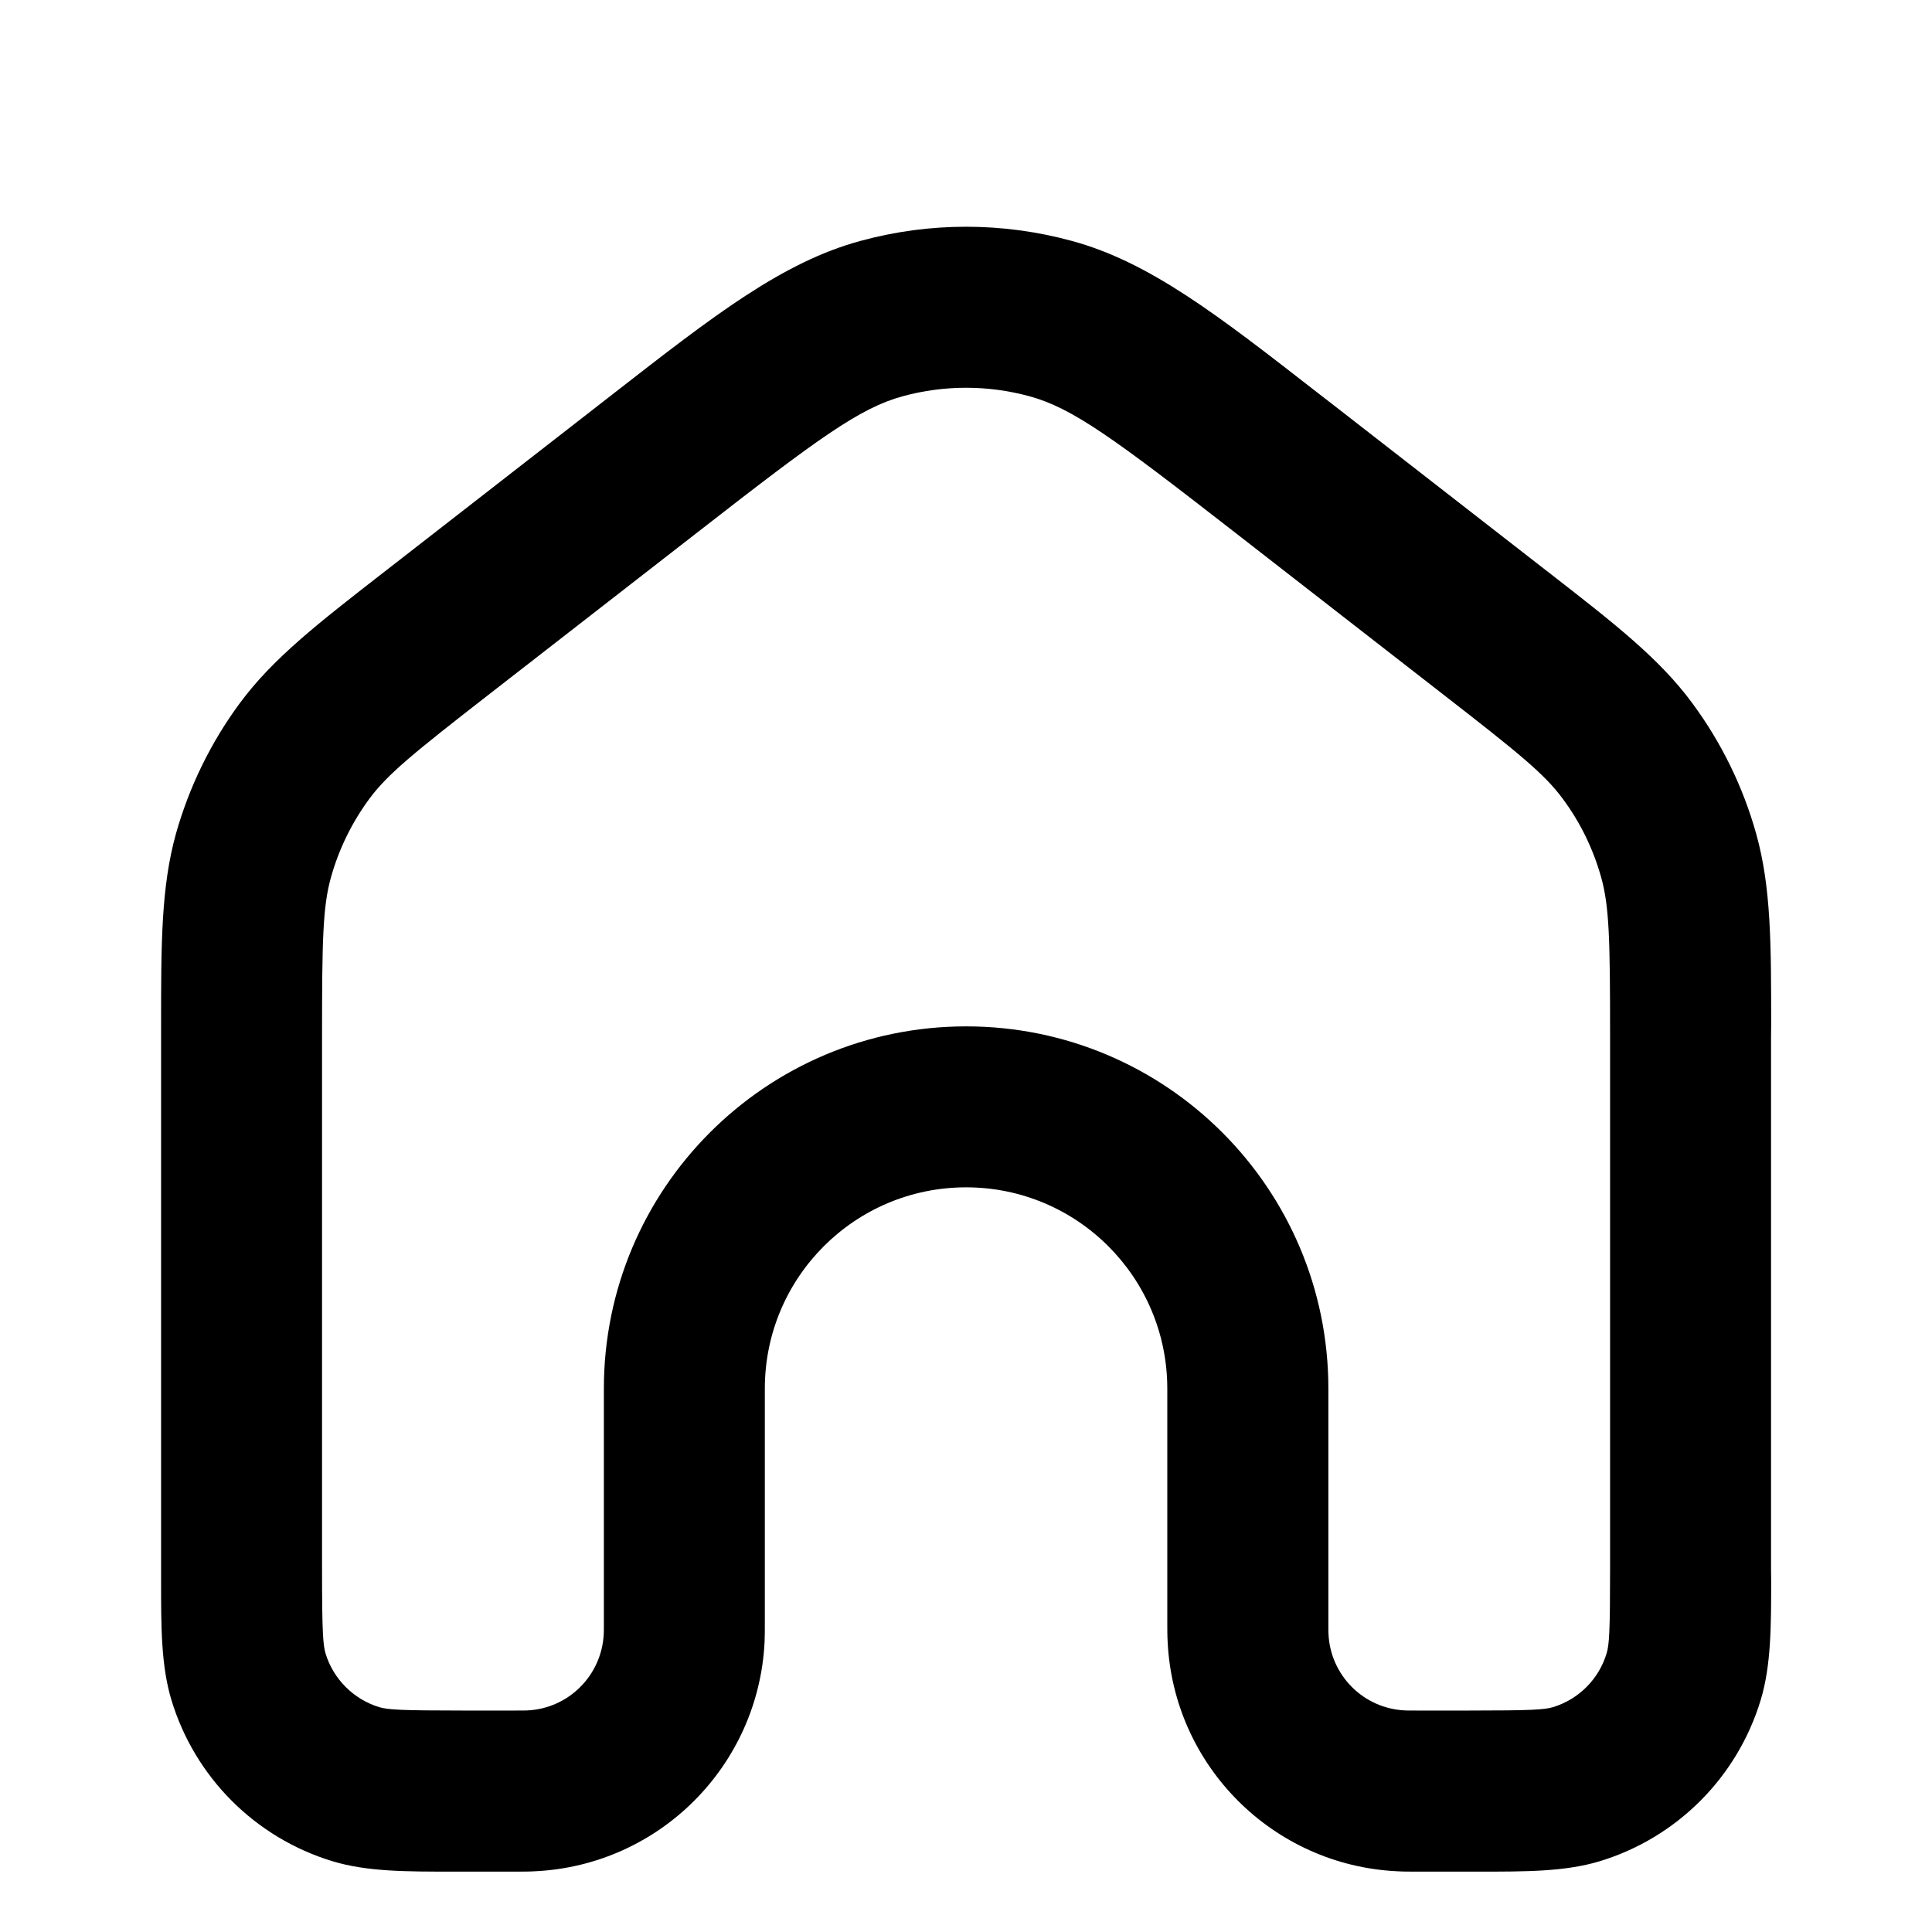
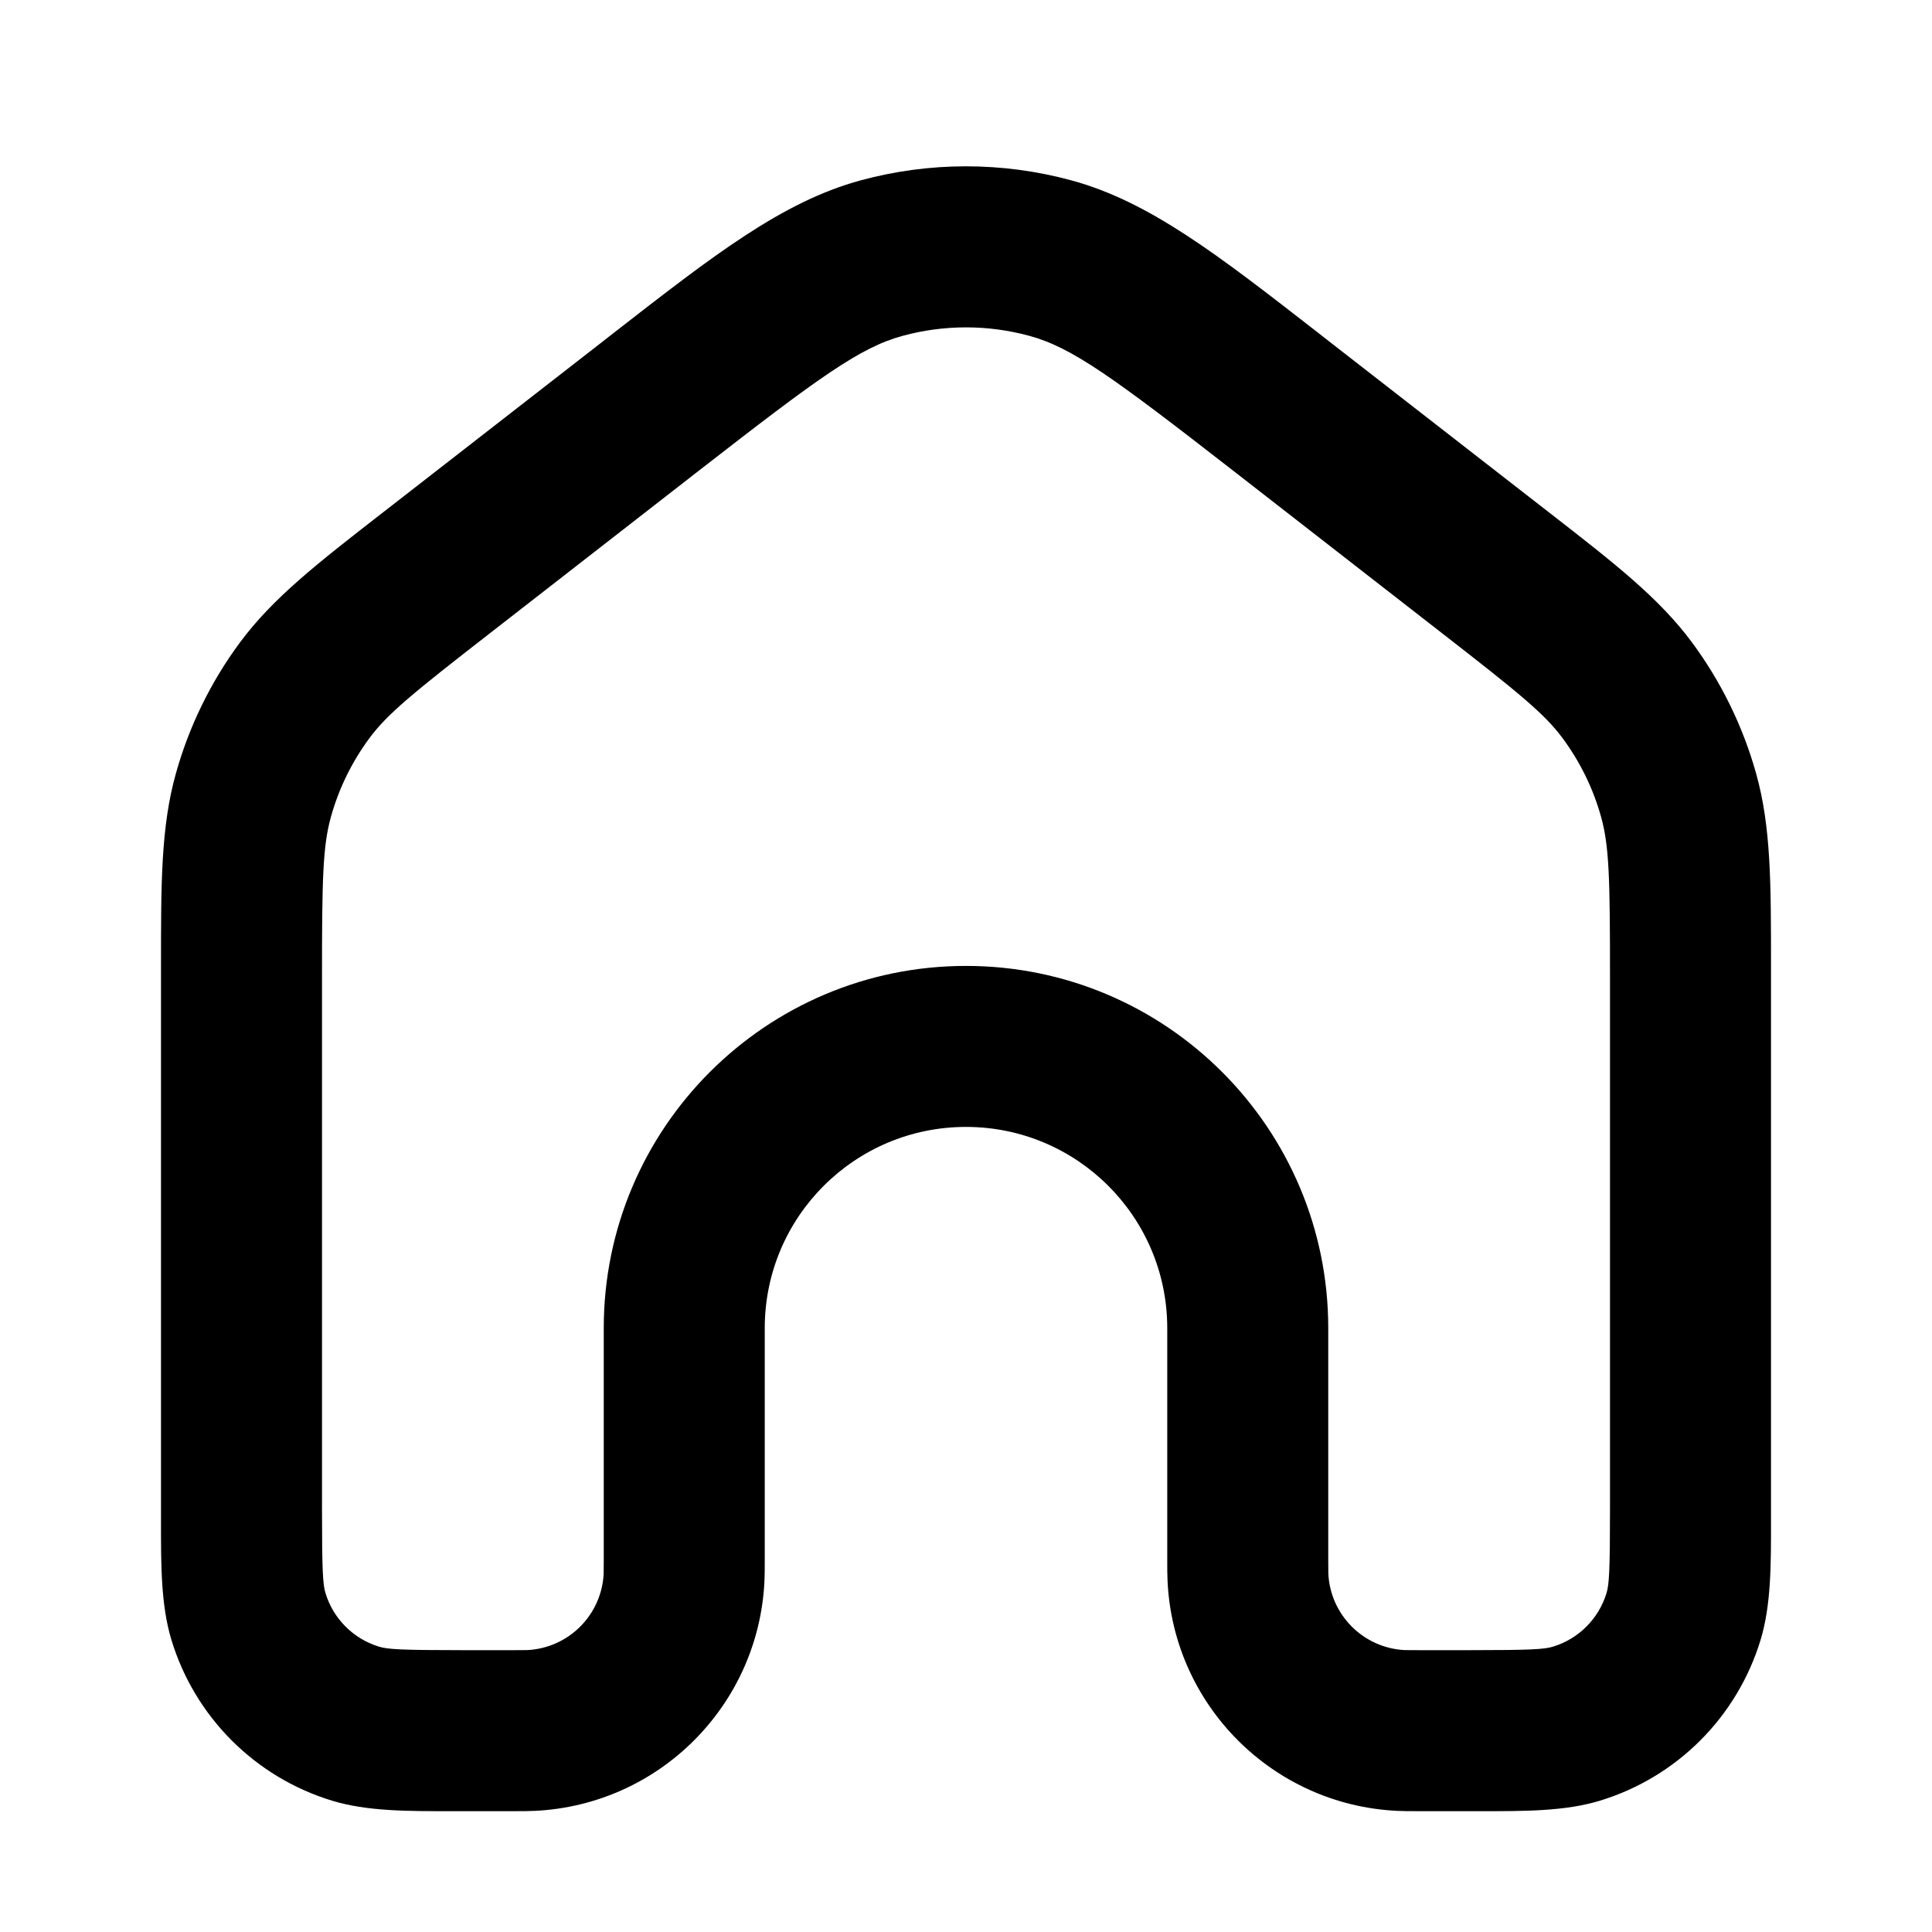
- <svg xmlns="http://www.w3.org/2000/svg" viewBox="0 0 16 16">
-   <path fill-rule="evenodd" clip-rule="evenodd" d="M8.523 3.281C8.181 3.188 7.82 3.188 7.478 3.281C7.122 3.377 6.776 3.63 5.791 4.397L4.057 5.745C3.423 6.238 3.21 6.411 3.059 6.615C2.915 6.81 2.807 7.03 2.741 7.265C2.673 7.509 2.667 7.783 2.667 8.586V13C2.667 13.513 2.675 13.622 2.696 13.693C2.761 13.906 2.928 14.073 3.141 14.138C3.211 14.159 3.32 14.166 3.834 14.166H4.251C4.336 14.166 4.355 14.166 4.367 14.165C4.709 14.149 4.983 13.875 5 13.532C5.001 13.52 5.001 13.502 5.001 13.416V11.5C5.001 9.843 6.344 8.5 8.001 8.5C9.658 8.5 11.001 9.843 11.001 11.5V13.416C11.001 13.502 11.001 13.52 11.002 13.532C11.018 13.875 11.292 14.149 11.635 14.165C11.647 14.166 11.665 14.166 11.751 14.166H12.167C12.681 14.166 12.79 14.159 12.861 14.138C13.074 14.073 13.241 13.906 13.305 13.693C13.327 13.622 13.334 13.513 13.334 13V8.586C13.334 7.783 13.328 7.509 13.26 7.265C13.194 7.03 13.087 6.81 12.942 6.615C12.792 6.411 12.579 6.238 11.944 5.745L10.211 4.397C9.225 3.63 8.88 3.377 8.523 3.281ZM7.13 1.994C7.7 1.839 8.301 1.839 8.872 1.994C9.521 2.169 10.09 2.613 10.916 3.256C10.953 3.285 10.991 3.314 11.03 3.344L12.763 4.692C12.787 4.711 12.81 4.729 12.834 4.747C13.37 5.164 13.741 5.452 14.014 5.822C14.255 6.148 14.435 6.515 14.544 6.905C14.668 7.348 14.668 7.817 14.668 8.497C14.668 8.526 14.667 8.556 14.667 8.586V13C14.667 13.028 14.668 13.056 14.668 13.084C14.668 13.464 14.668 13.793 14.581 14.08C14.387 14.719 13.887 15.22 13.248 15.414C12.961 15.501 12.632 15.5 12.251 15.5C12.224 15.5 12.196 15.5 12.167 15.5L11.737 15.5C11.673 15.5 11.619 15.5 11.569 15.497C10.542 15.447 9.72 14.625 9.67 13.598C9.667 13.548 9.667 13.494 9.667 13.43L9.667 11.5C9.667 10.579 8.921 9.833 8.001 9.833C7.08 9.833 6.334 10.579 6.334 11.5L6.334 13.43C6.334 13.494 6.334 13.548 6.332 13.598C6.281 14.625 5.46 15.447 4.432 15.497C4.383 15.5 4.328 15.5 4.265 15.5L3.834 15.5C3.806 15.5 3.778 15.5 3.75 15.5C3.369 15.5 3.04 15.501 2.754 15.414C2.114 15.22 1.614 14.719 1.42 14.08C1.333 13.793 1.334 13.464 1.334 13.084C1.334 13.056 1.334 13.028 1.334 13V8.586C1.334 8.556 1.334 8.526 1.334 8.497C1.334 7.817 1.334 7.348 1.457 6.905C1.567 6.515 1.746 6.148 1.987 5.822C2.261 5.452 2.632 5.164 3.168 4.747C3.191 4.729 3.215 4.711 3.239 4.692L4.972 3.344C5.01 3.314 5.048 3.285 5.085 3.256C5.911 2.613 6.481 2.169 7.13 1.994Z" />
+ <svg xmlns="http://www.w3.org/2000/svg" width="24" height="24" viewBox="0 0 24 24">
+   <path fill-rule="evenodd" clip-rule="evenodd" d="M12.784 4.171C12.271 4.032 11.729 4.032 11.216 4.171C10.681 4.315 10.163 4.695 8.685 5.844L6.085 7.867C5.133 8.607 4.814 8.866 4.588 9.171C4.371 9.465 4.209 9.795 4.111 10.147C4.009 10.512 4 10.924 4 12.129V18.749C4 19.52 4.011 19.683 4.043 19.789C4.14 20.109 4.39 20.359 4.71 20.456C4.816 20.488 4.979 20.499 5.75 20.499H6.375C6.503 20.499 6.531 20.499 6.549 20.498C7.063 20.473 7.474 20.062 7.499 19.548C7.5 19.53 7.5 19.502 7.5 19.374V16.499C7.5 14.014 9.515 11.999 12 11.999C14.485 11.999 16.5 14.014 16.5 16.499V19.374C16.5 19.502 16.5 19.53 16.501 19.548C16.526 20.062 16.937 20.473 17.451 20.498C17.469 20.499 17.497 20.499 17.625 20.499H18.25C19.02 20.499 19.184 20.488 19.29 20.456C19.61 20.359 19.86 20.109 19.957 19.789C19.989 19.683 20 19.52 20 18.749V12.129C20 10.924 19.991 10.512 19.889 10.147C19.791 9.795 19.629 9.465 19.412 9.171C19.186 8.866 18.867 8.607 17.915 7.867L15.315 5.844C13.837 4.695 13.319 4.315 12.784 4.171ZM10.693 2.24C11.549 2.008 12.451 2.008 13.307 2.24C14.28 2.504 15.134 3.169 16.373 4.133C16.429 4.177 16.486 4.221 16.543 4.266L19.143 6.288C19.179 6.316 19.215 6.343 19.25 6.371C20.054 6.996 20.61 7.428 21.02 7.982C21.381 8.471 21.651 9.022 21.815 9.608C22.001 10.271 22 10.976 22 11.994C22 12.039 22 12.084 22 12.129V18.749C22 18.791 22 18.833 22 18.875C22.001 19.446 22.001 19.939 21.871 20.37C21.58 21.329 20.83 22.079 19.871 22.37C19.441 22.5 18.947 22.5 18.376 22.499C18.334 22.499 18.292 22.499 18.25 22.499L17.604 22.499C17.509 22.499 17.427 22.499 17.353 22.495C15.812 22.42 14.579 21.187 14.504 19.646C14.5 19.572 14.5 19.49 14.5 19.395L14.5 16.499C14.5 15.118 13.381 13.999 12 13.999C10.619 13.999 9.5 15.118 9.5 16.499L9.5 19.395C9.5 19.49 9.5 19.572 9.496 19.646C9.421 21.187 8.188 22.42 6.647 22.495C6.573 22.499 6.491 22.499 6.396 22.499L5.75 22.499C5.708 22.499 5.666 22.499 5.624 22.499C5.053 22.5 4.559 22.5 4.129 22.37C3.17 22.079 2.42 21.329 2.129 20.37C1.999 19.939 1.999 19.446 2 18.875C2 18.833 2 18.791 2 18.749V12.129C2 12.084 2 12.039 2 11.994C2 10.976 1.999 10.271 2.185 9.608C2.349 9.022 2.618 8.471 2.98 7.982C3.39 7.428 3.946 6.996 4.75 6.371C4.785 6.343 4.821 6.316 4.857 6.288L7.457 4.266C7.514 4.221 7.571 4.177 7.627 4.133C8.866 3.169 9.72 2.504 10.693 2.24Z" />
</svg>
